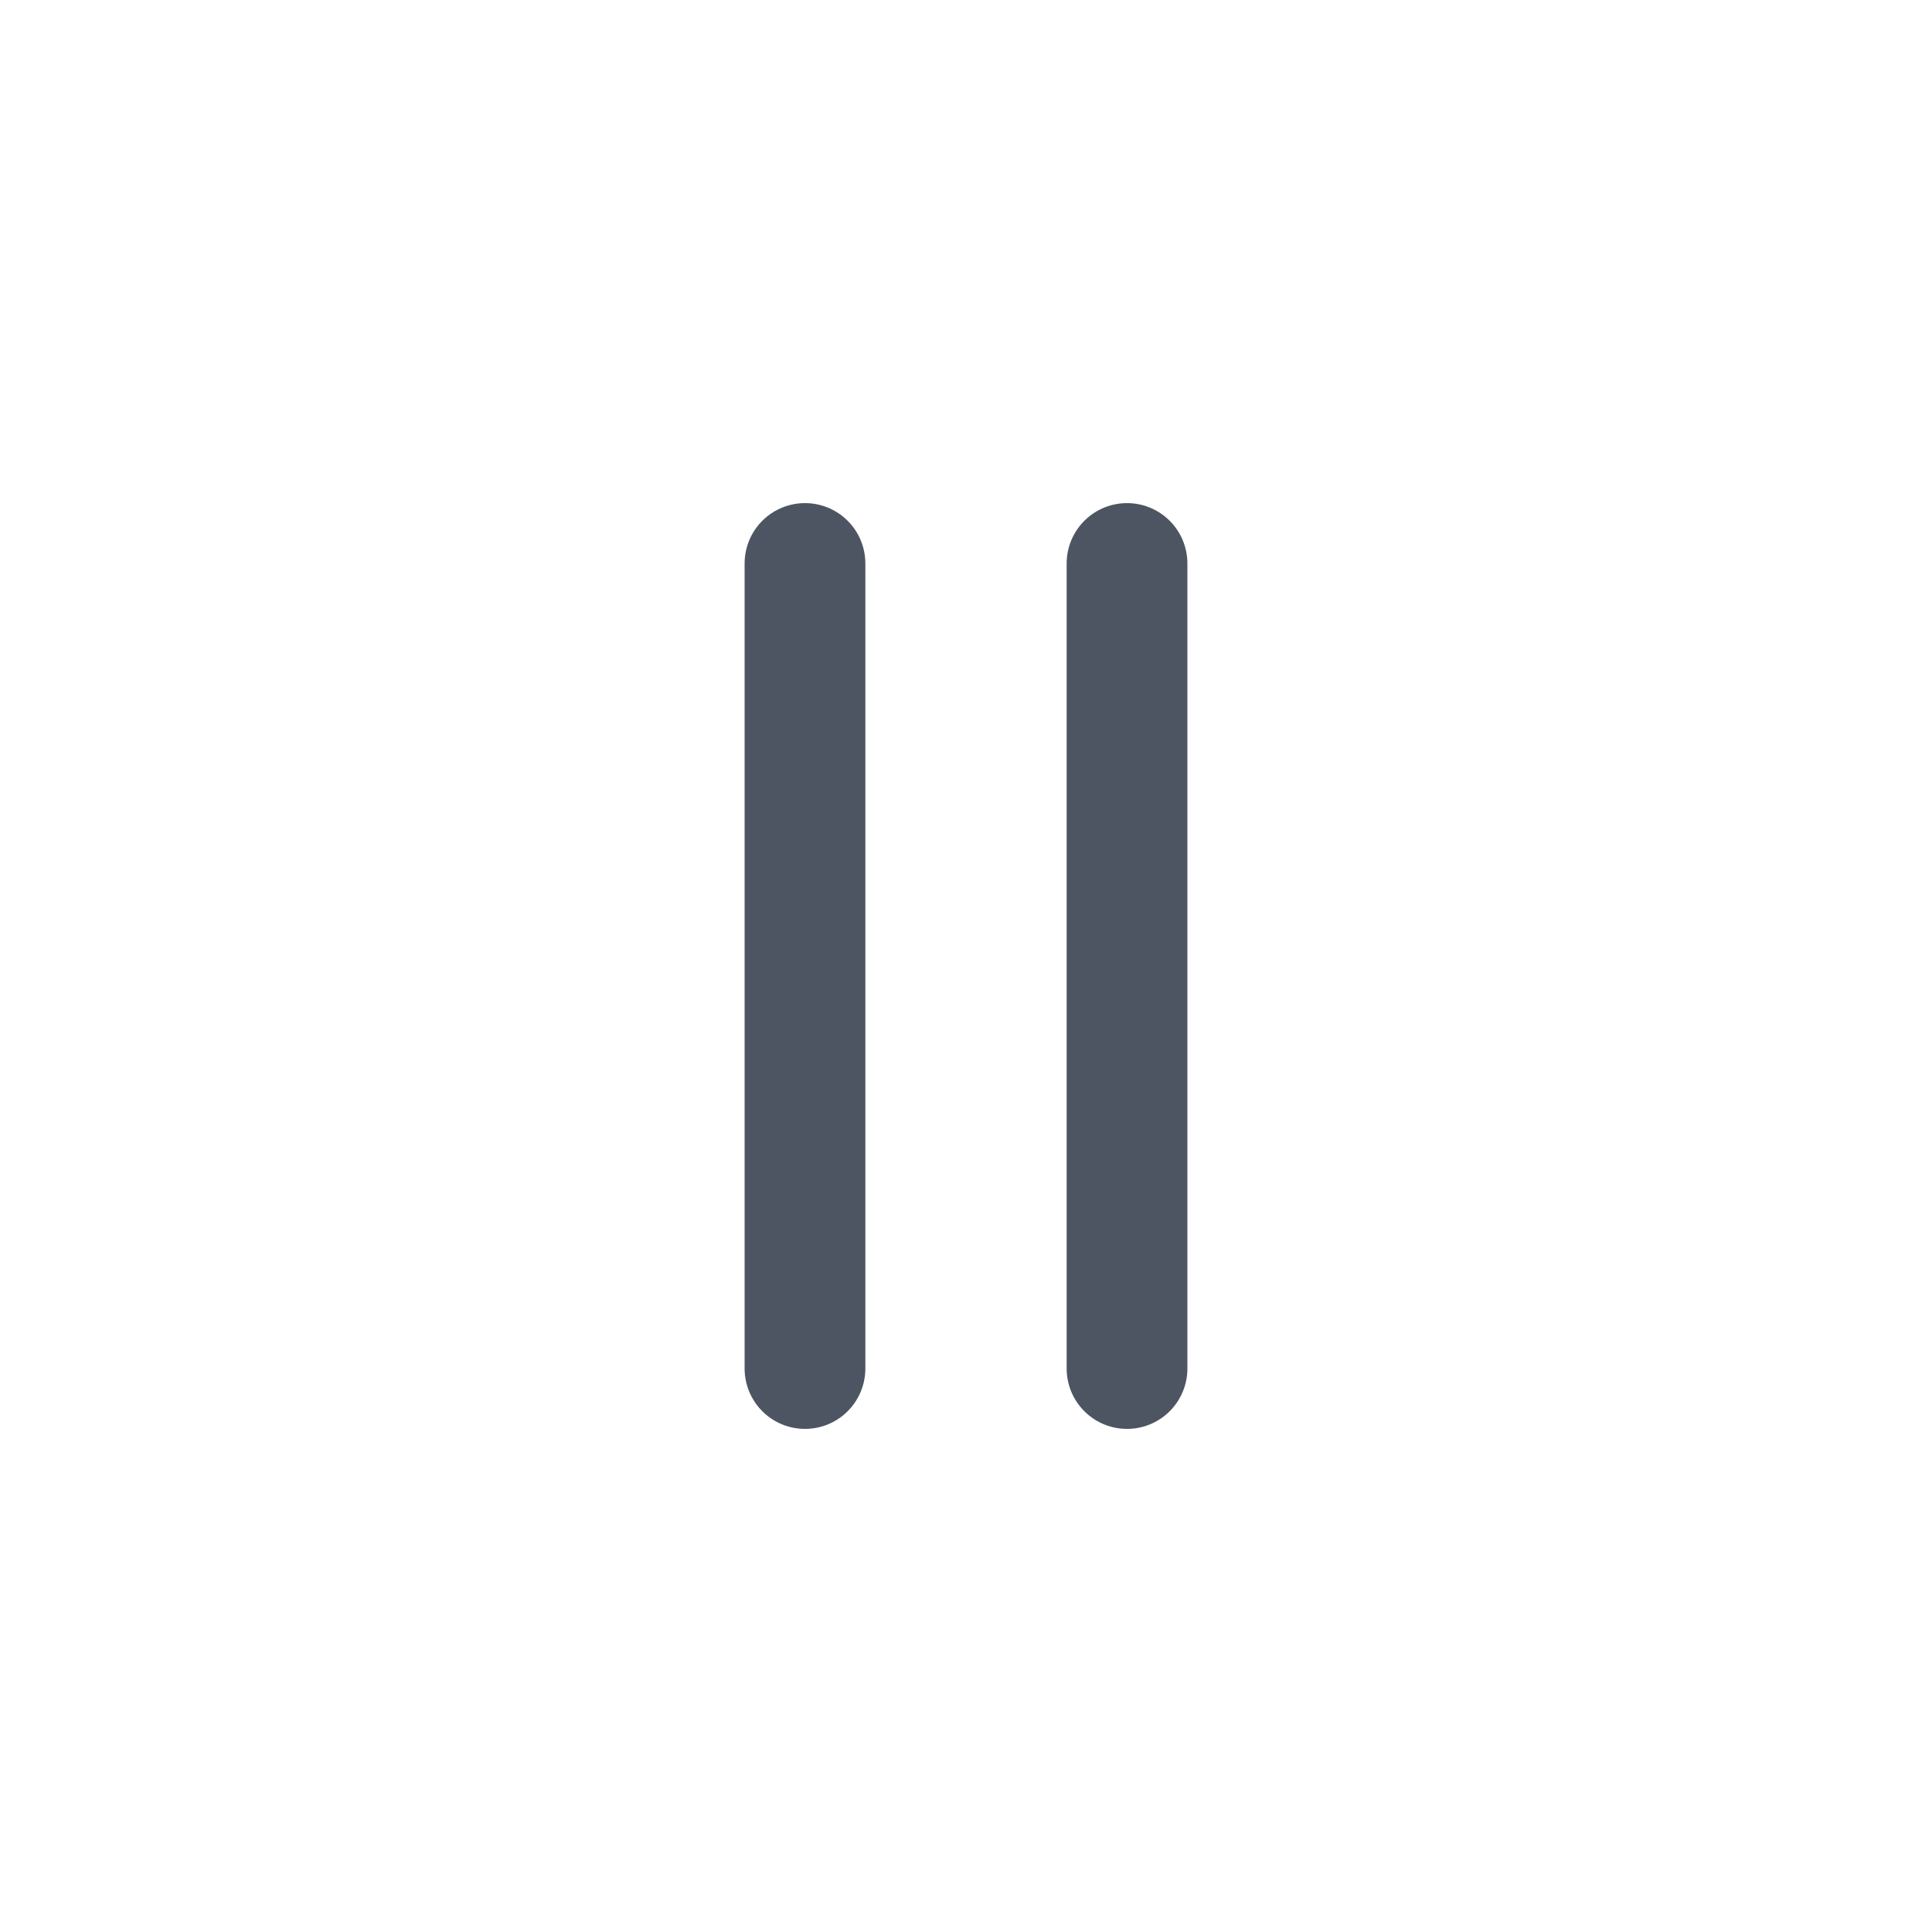
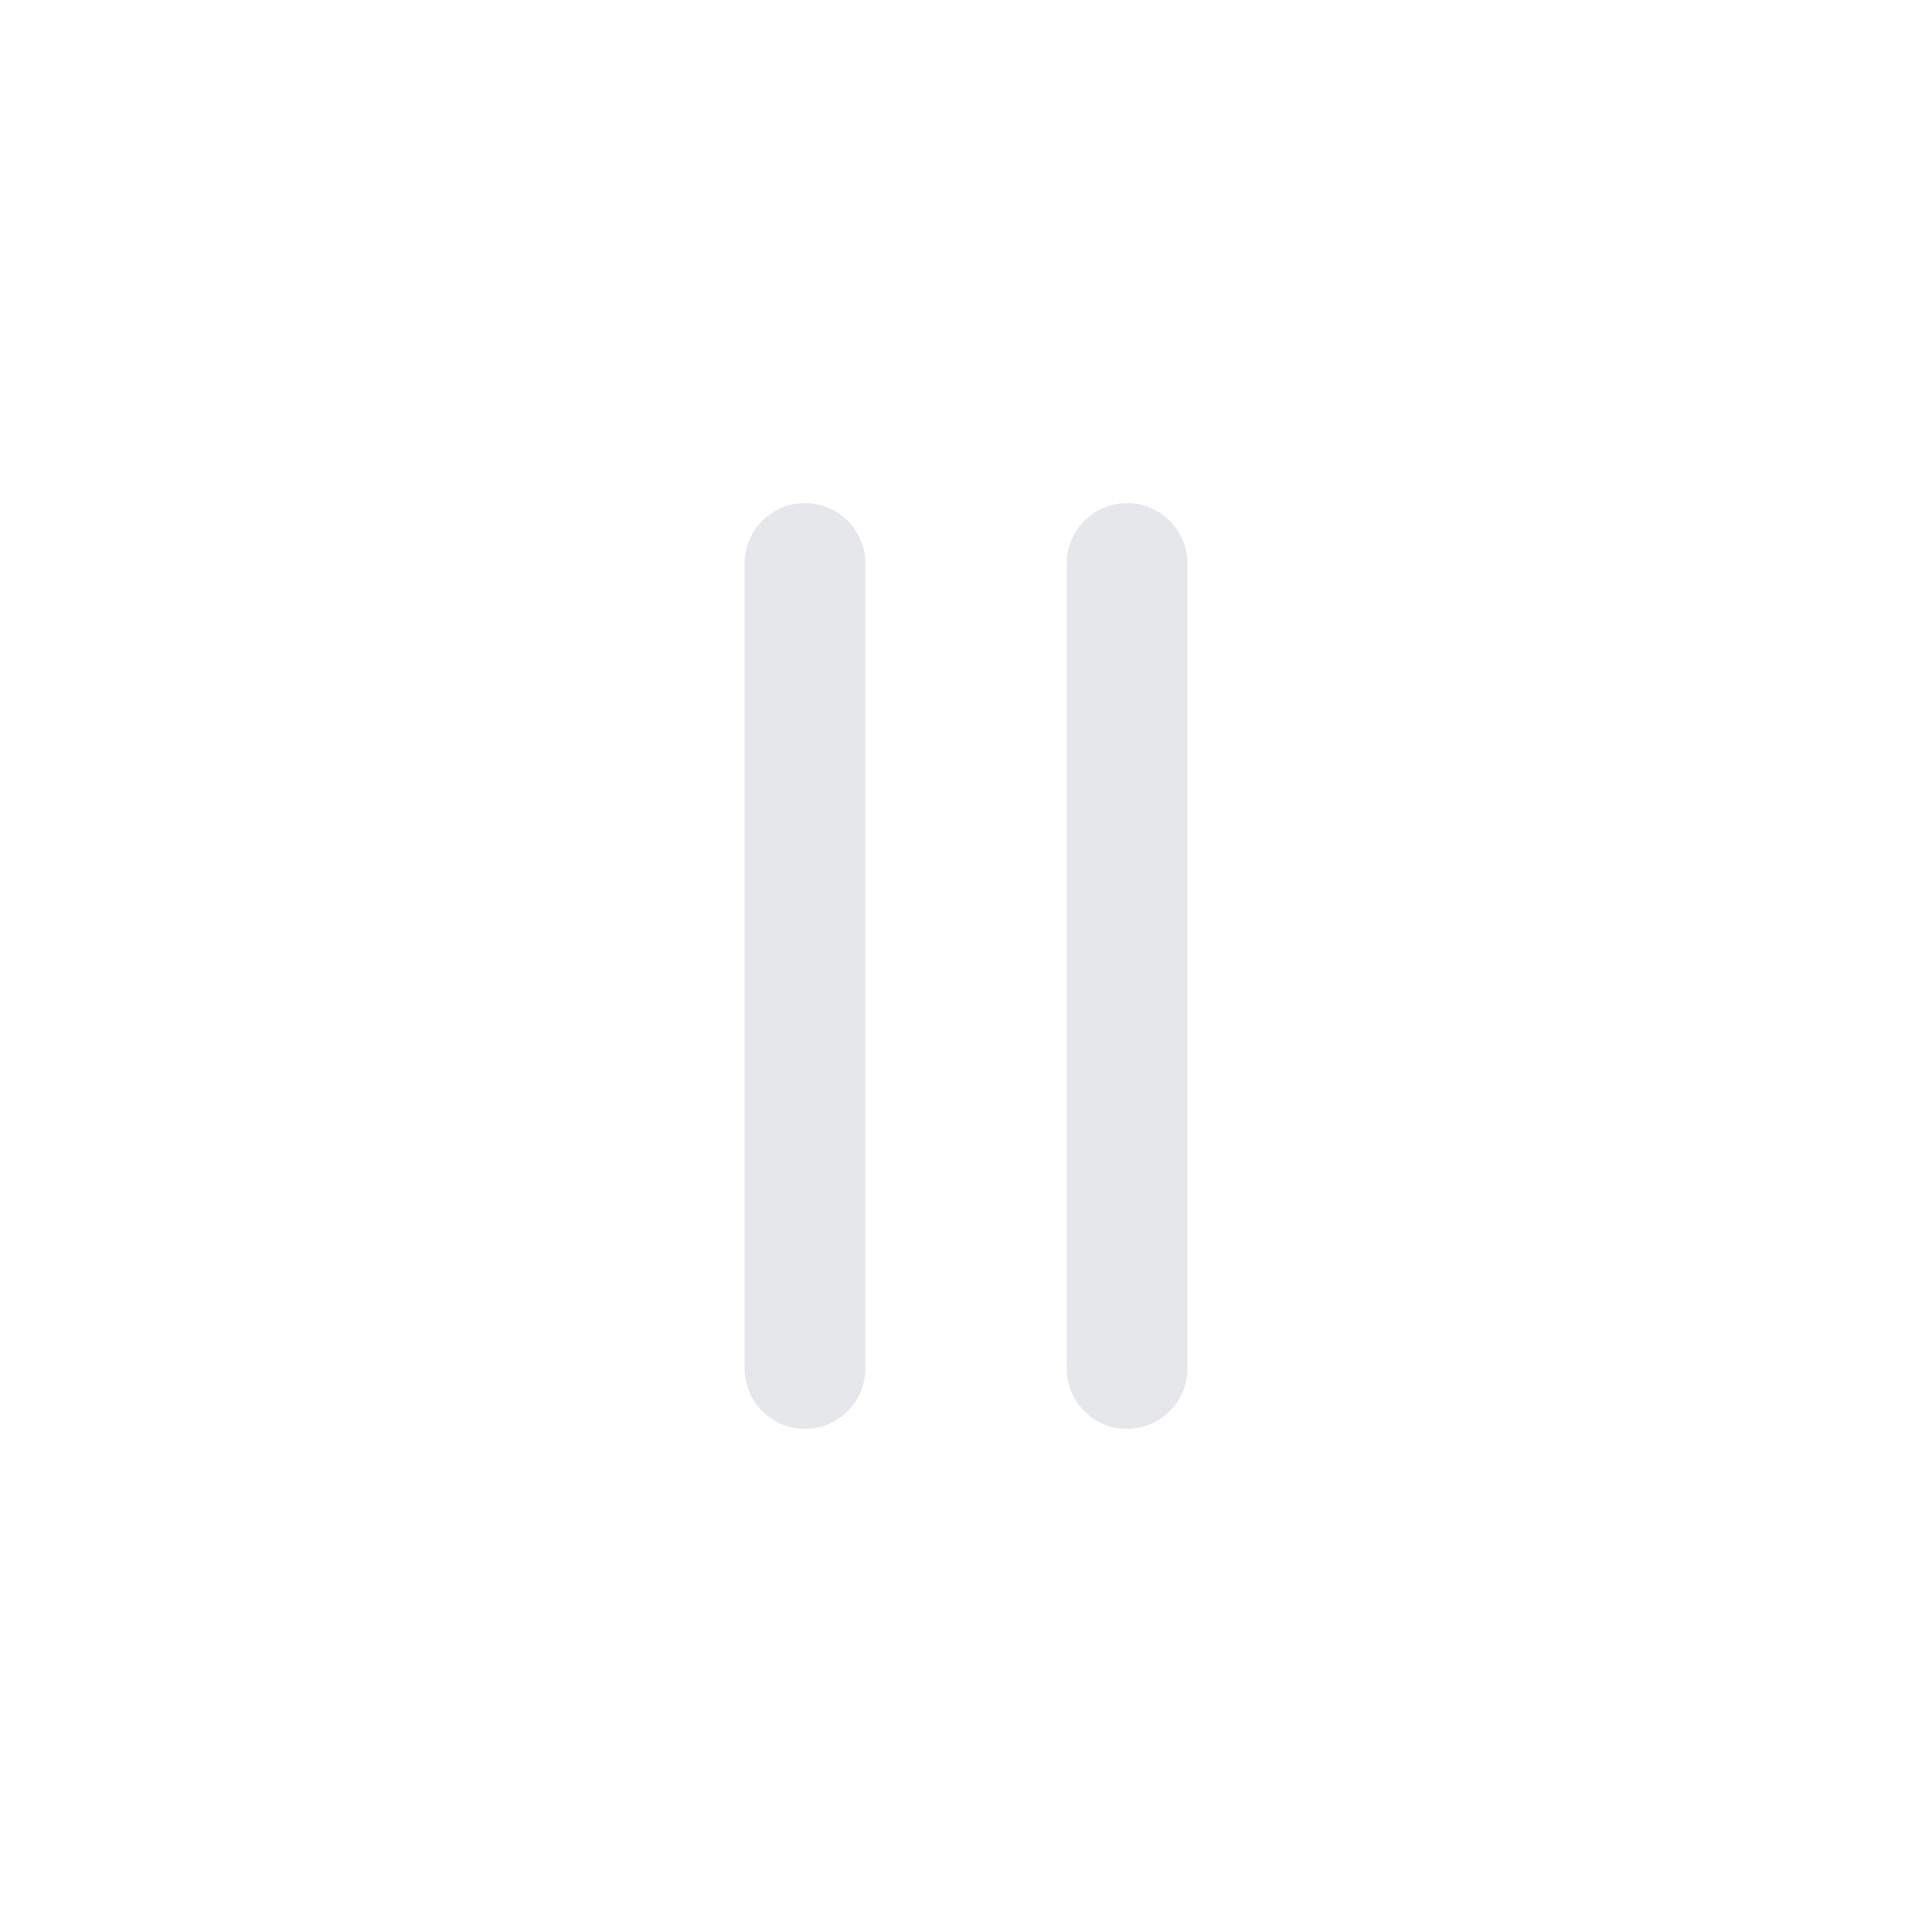
<svg xmlns="http://www.w3.org/2000/svg" width="32" height="32" viewBox="0 0 32 32" fill="none">
-   <path d="M13.333 22.667L13.333 9.333" stroke="#4D5562" stroke-width="2" stroke-linecap="round" />
-   <path d="M18.667 22.667L18.667 9.333" stroke="#4D5562" stroke-width="2" stroke-linecap="round" />
+   <path d="M13.333 22.667L13.333 9.333" stroke="#E5E7EB" stroke-width="2" stroke-linecap="round" />
+   <path d="M18.667 22.667L18.667 9.333" stroke="#E5E7EB" stroke-width="2" stroke-linecap="round" />
</svg>
